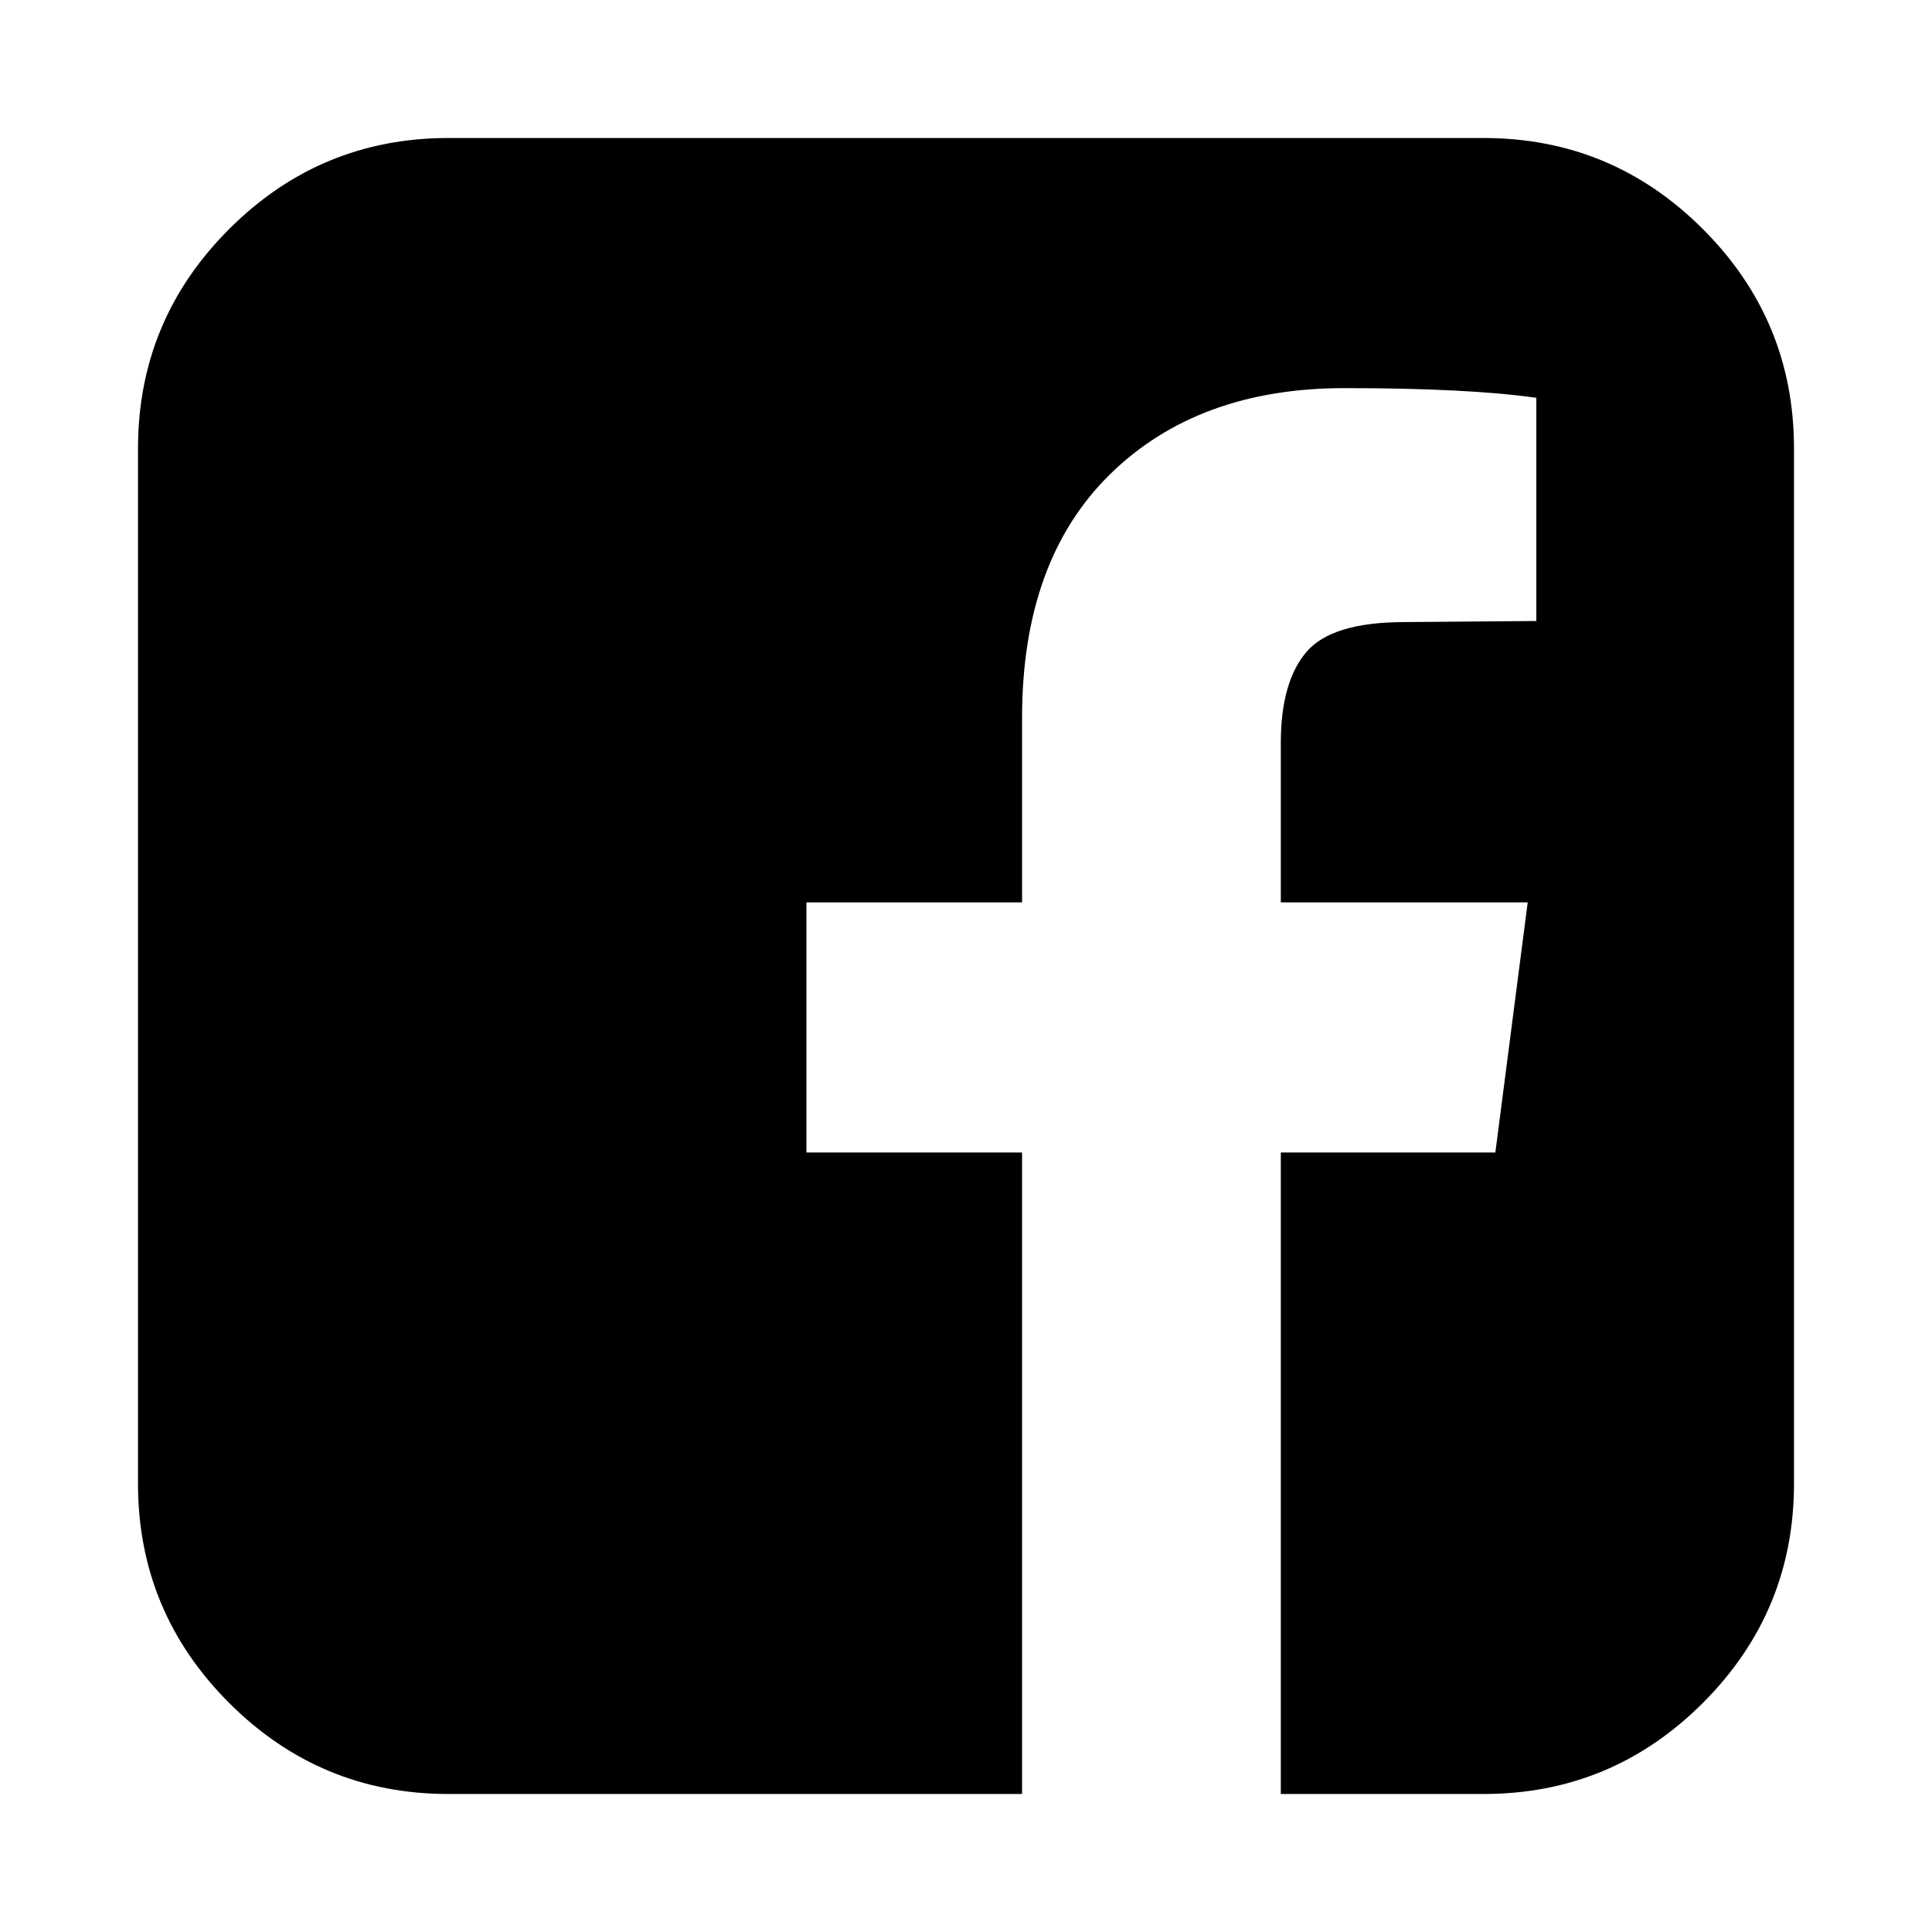
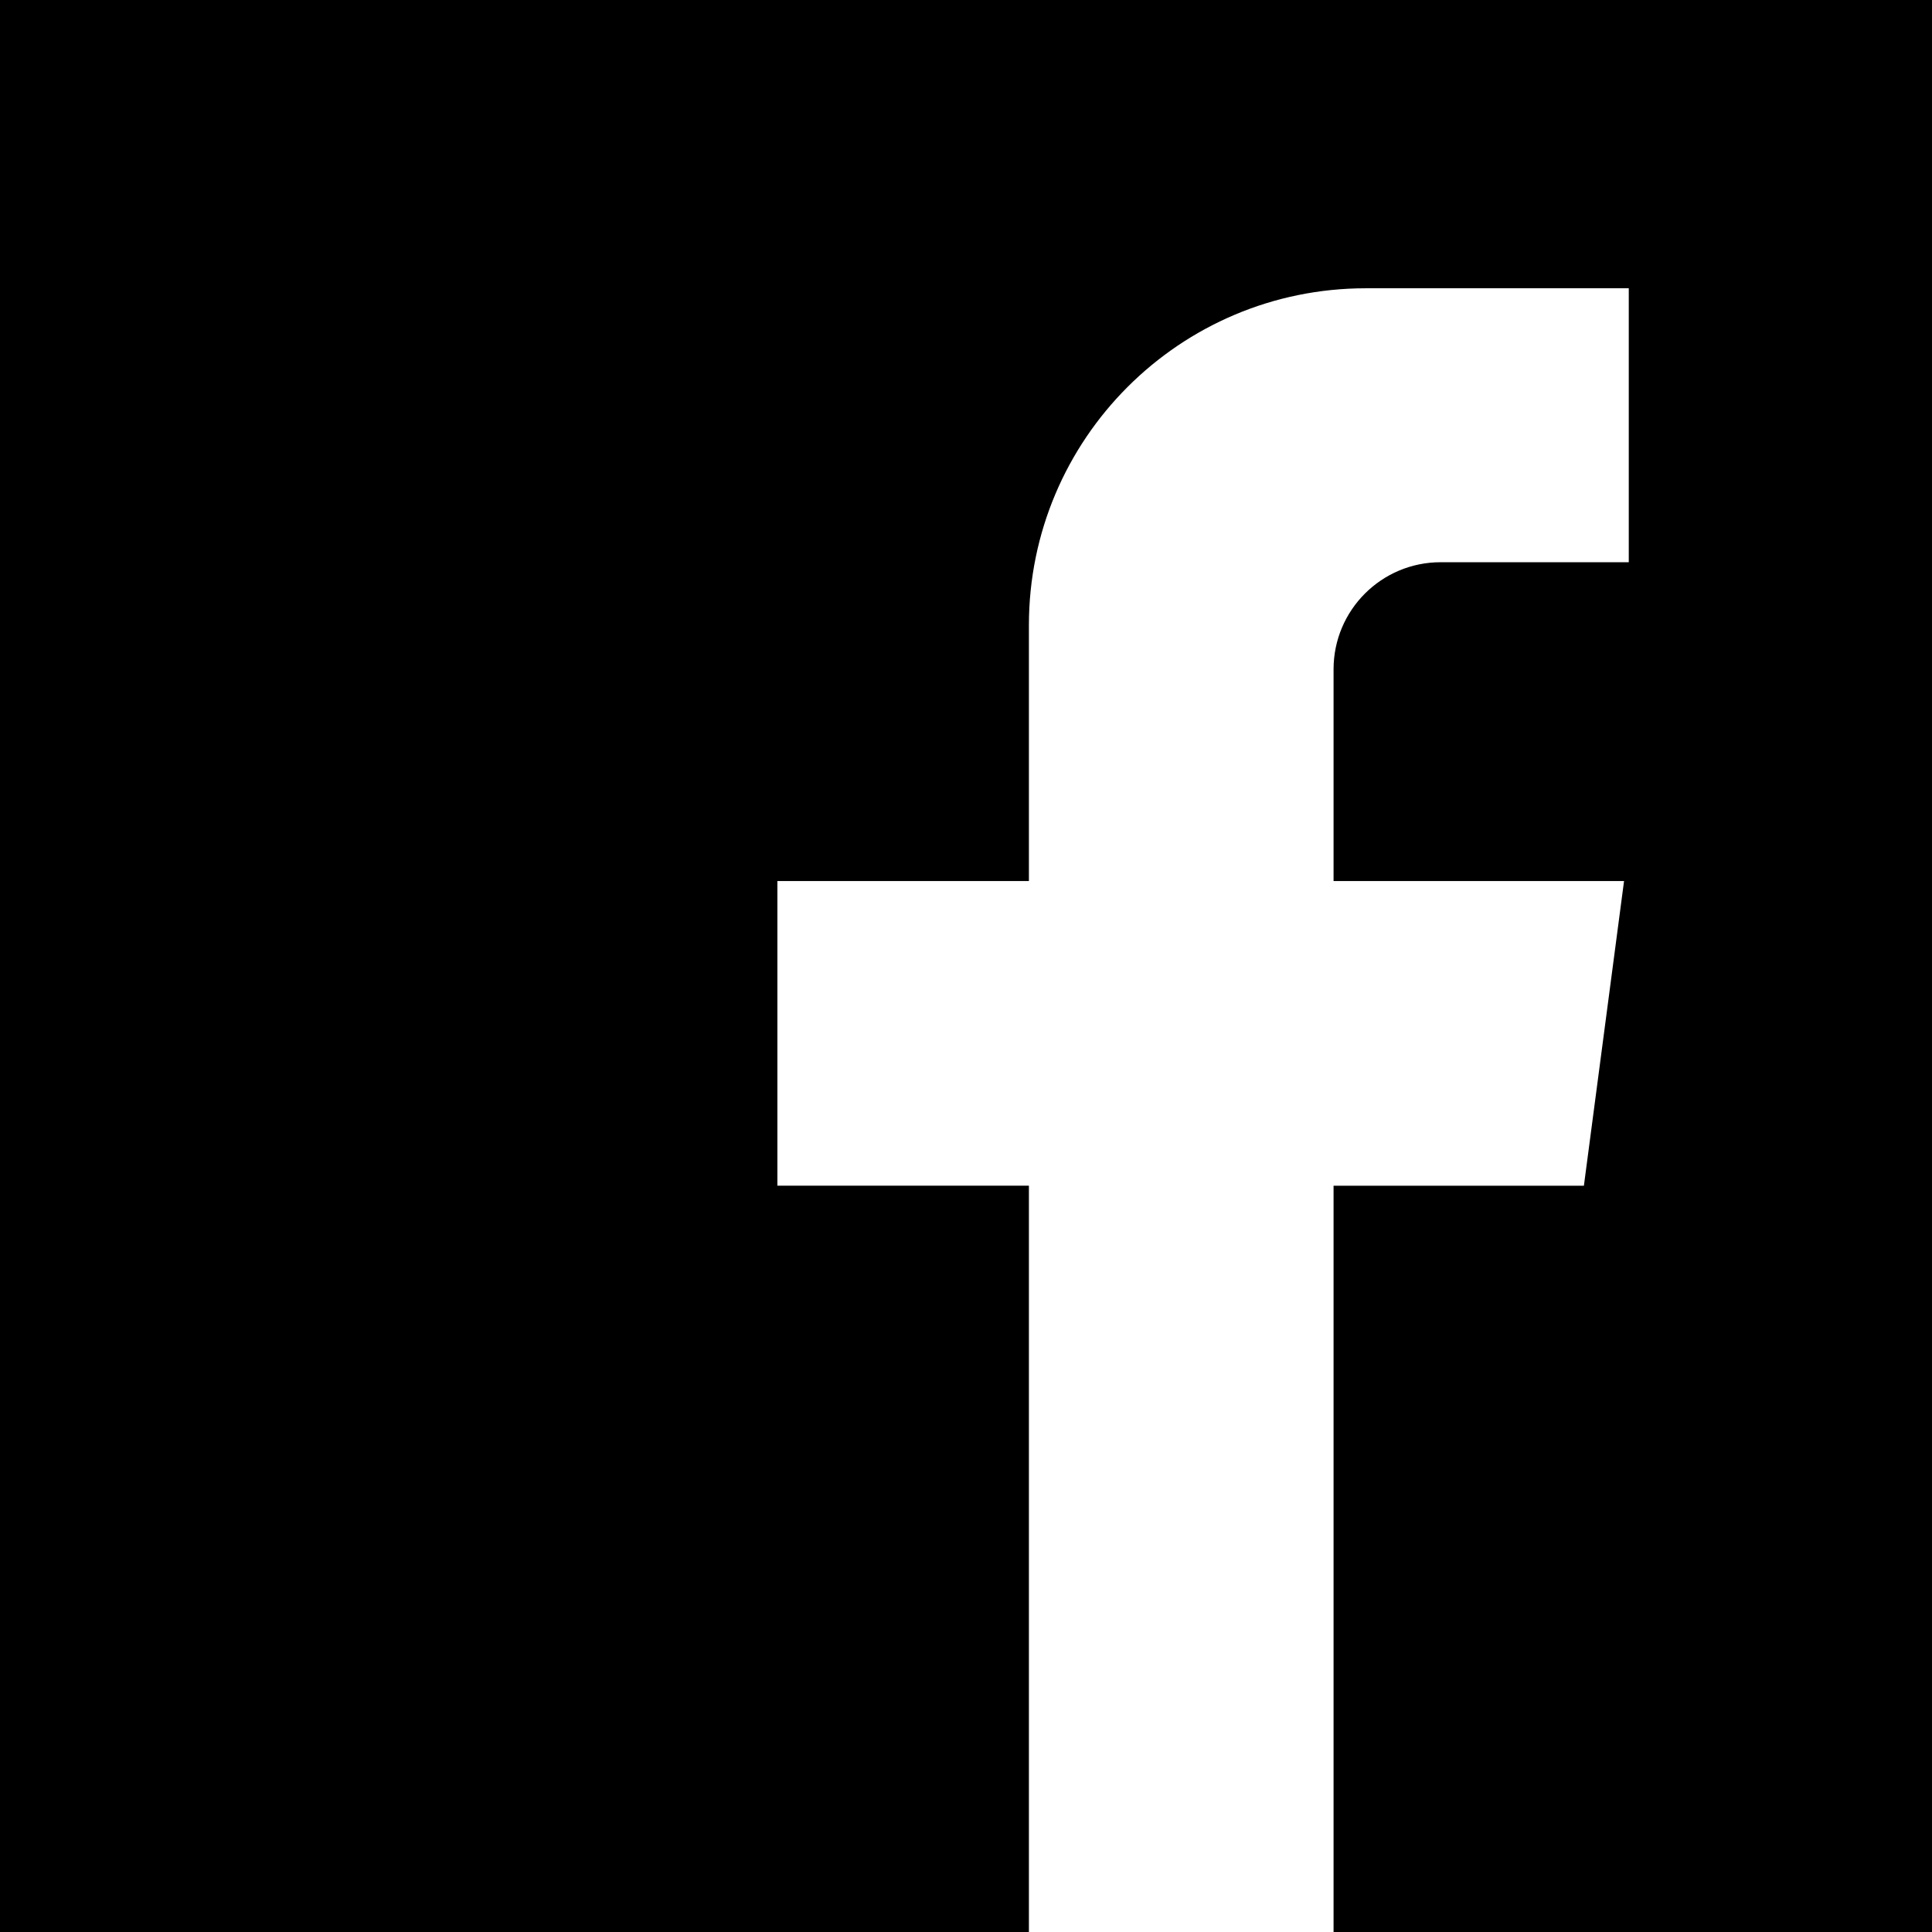
- <svg xmlns="http://www.w3.org/2000/svg" width="1792" height="1792" viewBox="0 0 1792 1792">
-   <path d="M1376 128q119 0 203.5 84.5t84.5 203.5v960q0 119-84.5 203.5t-203.5 84.5h-188v-595h199l30-232h-229v-148q0-56 23.5-84t91.5-28l122-1v-207q-63-9-178-9-136 0-217.5 80t-81.5 226v171h-200v232h200v595h-532q-119 0-203.5-84.5t-84.5-203.5v-960q0-119 84.5-203.5t203.5-84.5h960z" />
+ <svg xmlns="http://www.w3.org/2000/svg" width="400" height="400" viewBox="0 0 455.731 455.731" xml:space="preserve">
+   <path d="M0,0v455.73h242.704V279.691h-59.33v-71.864h59.33v-60.353c0-43.893,35.582-79.475,79.475-79.475h62.025v64.622h-44.382  c-13.947,0-25.254,11.307-25.254,25.254v49.953h68.521l-9.47,71.864h-59.051V455.73H455.73V0H0z" />
</svg>
